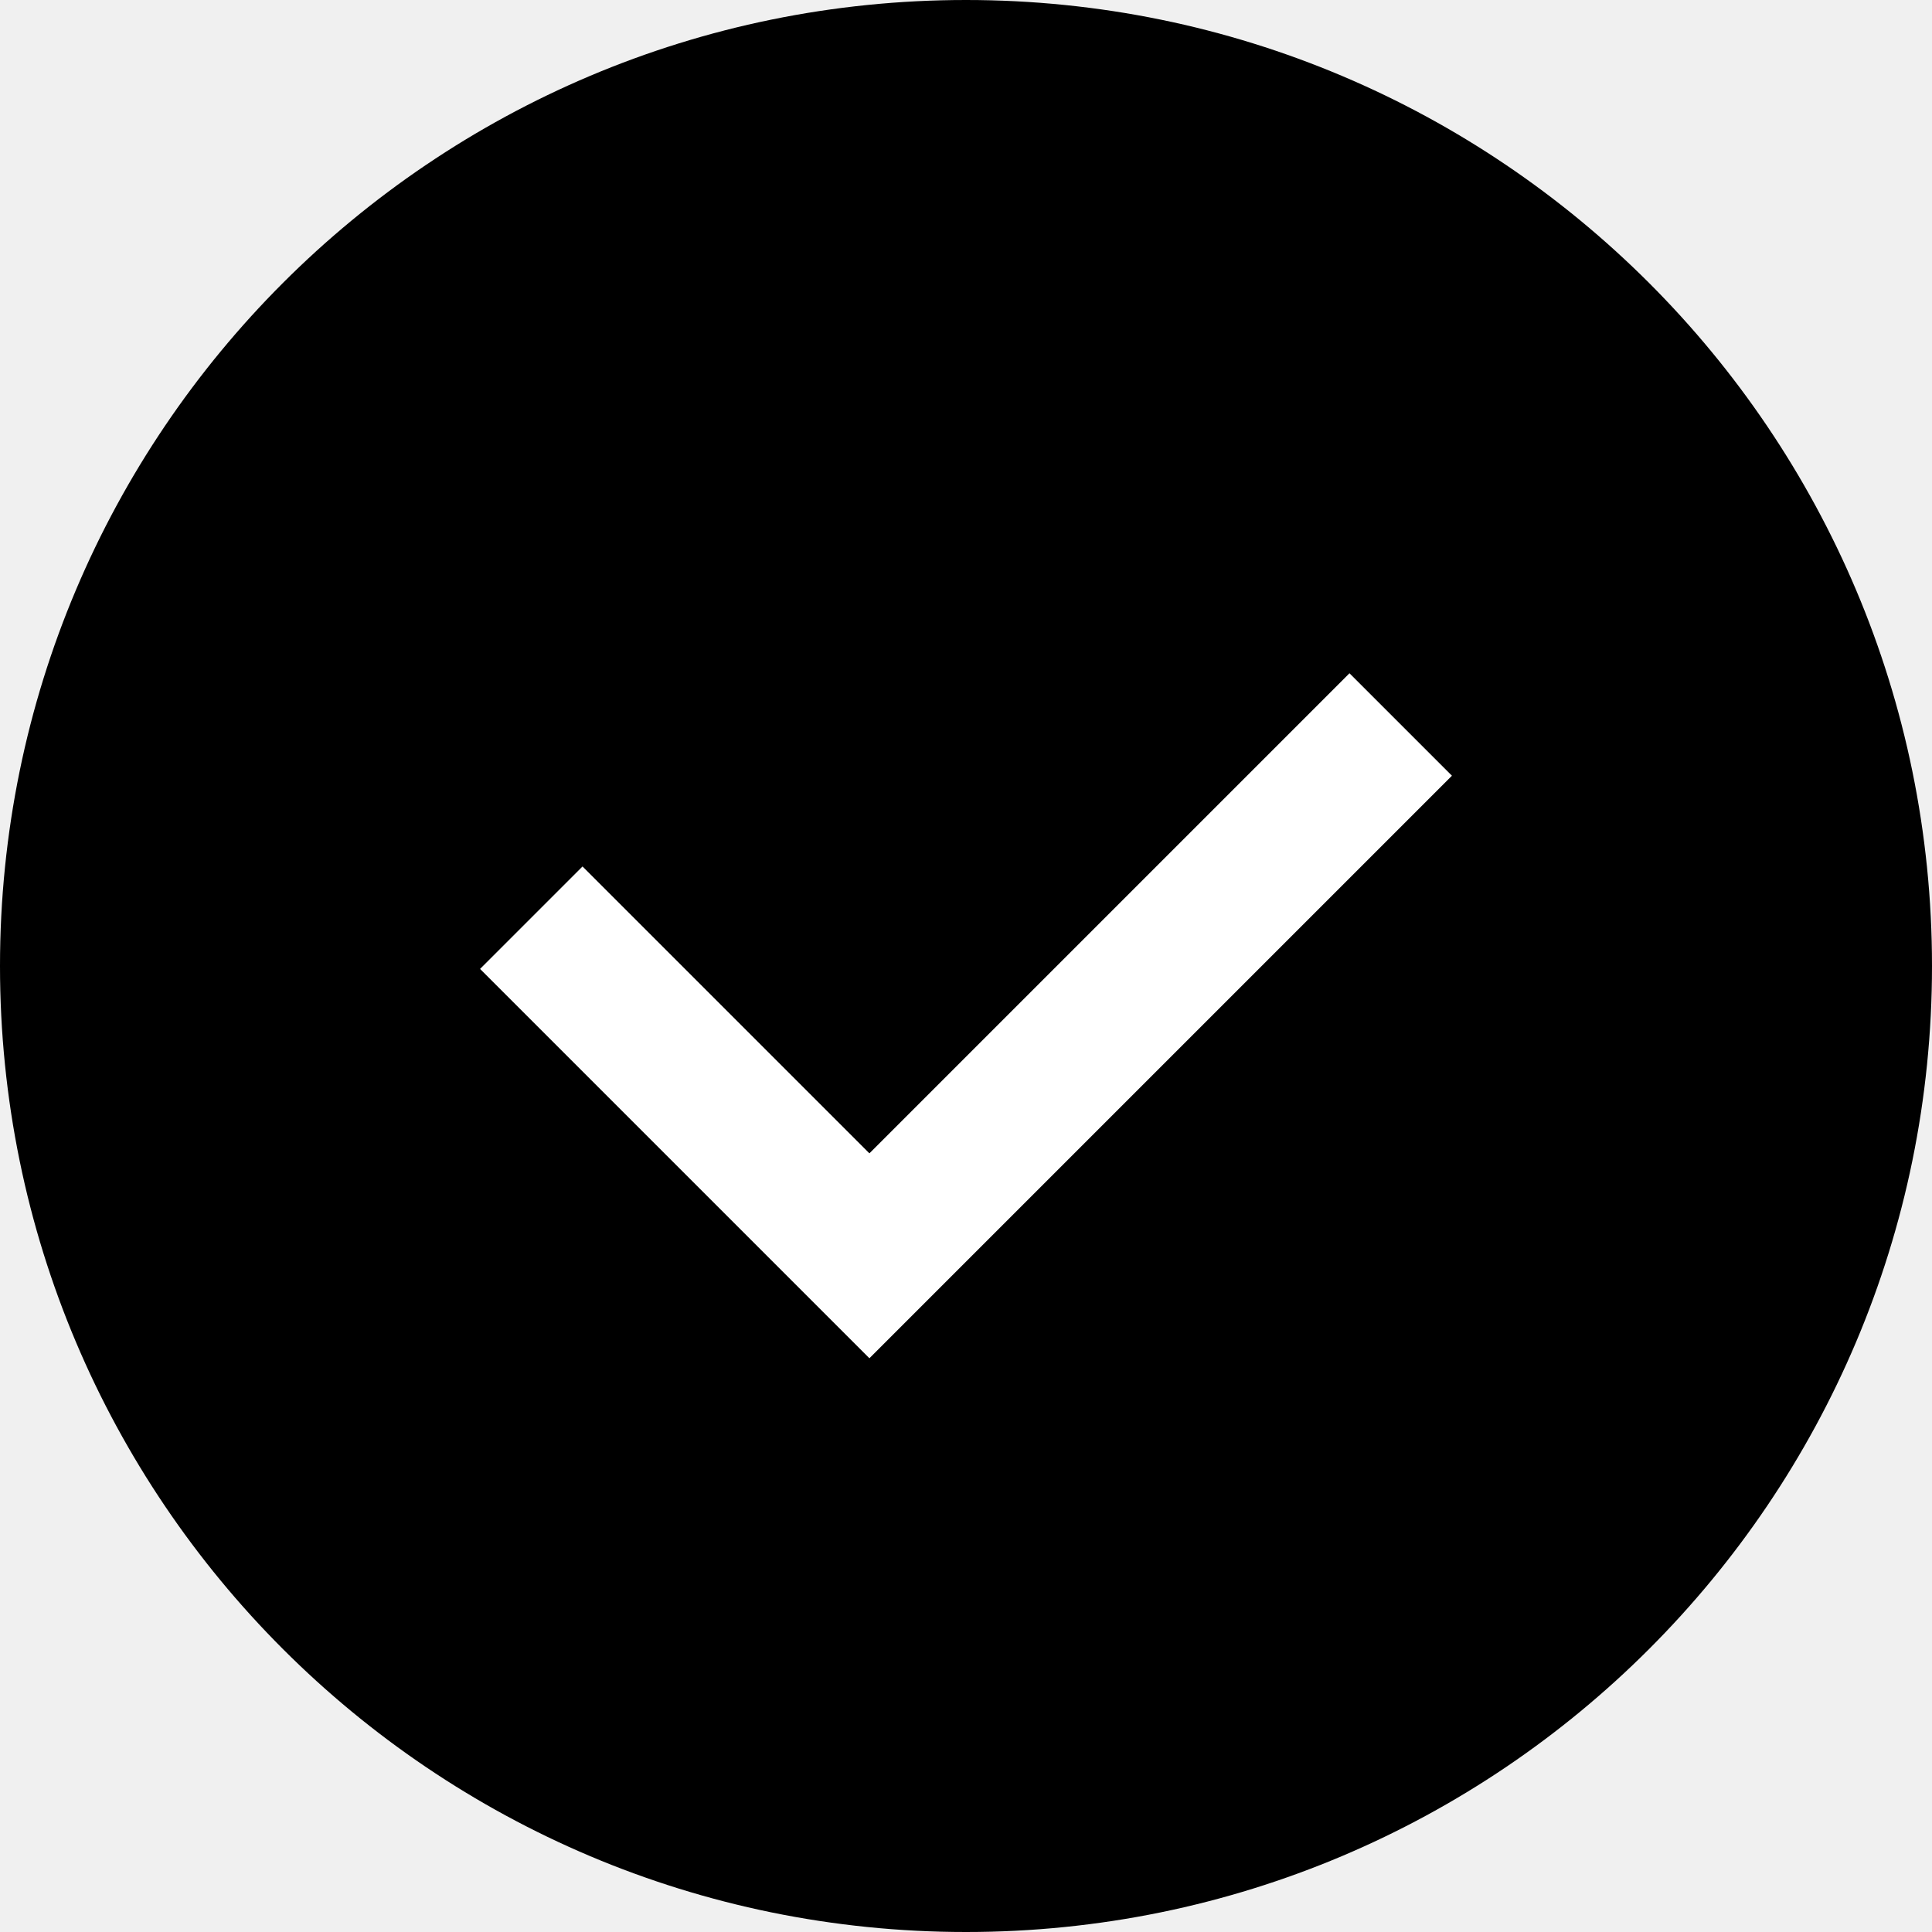
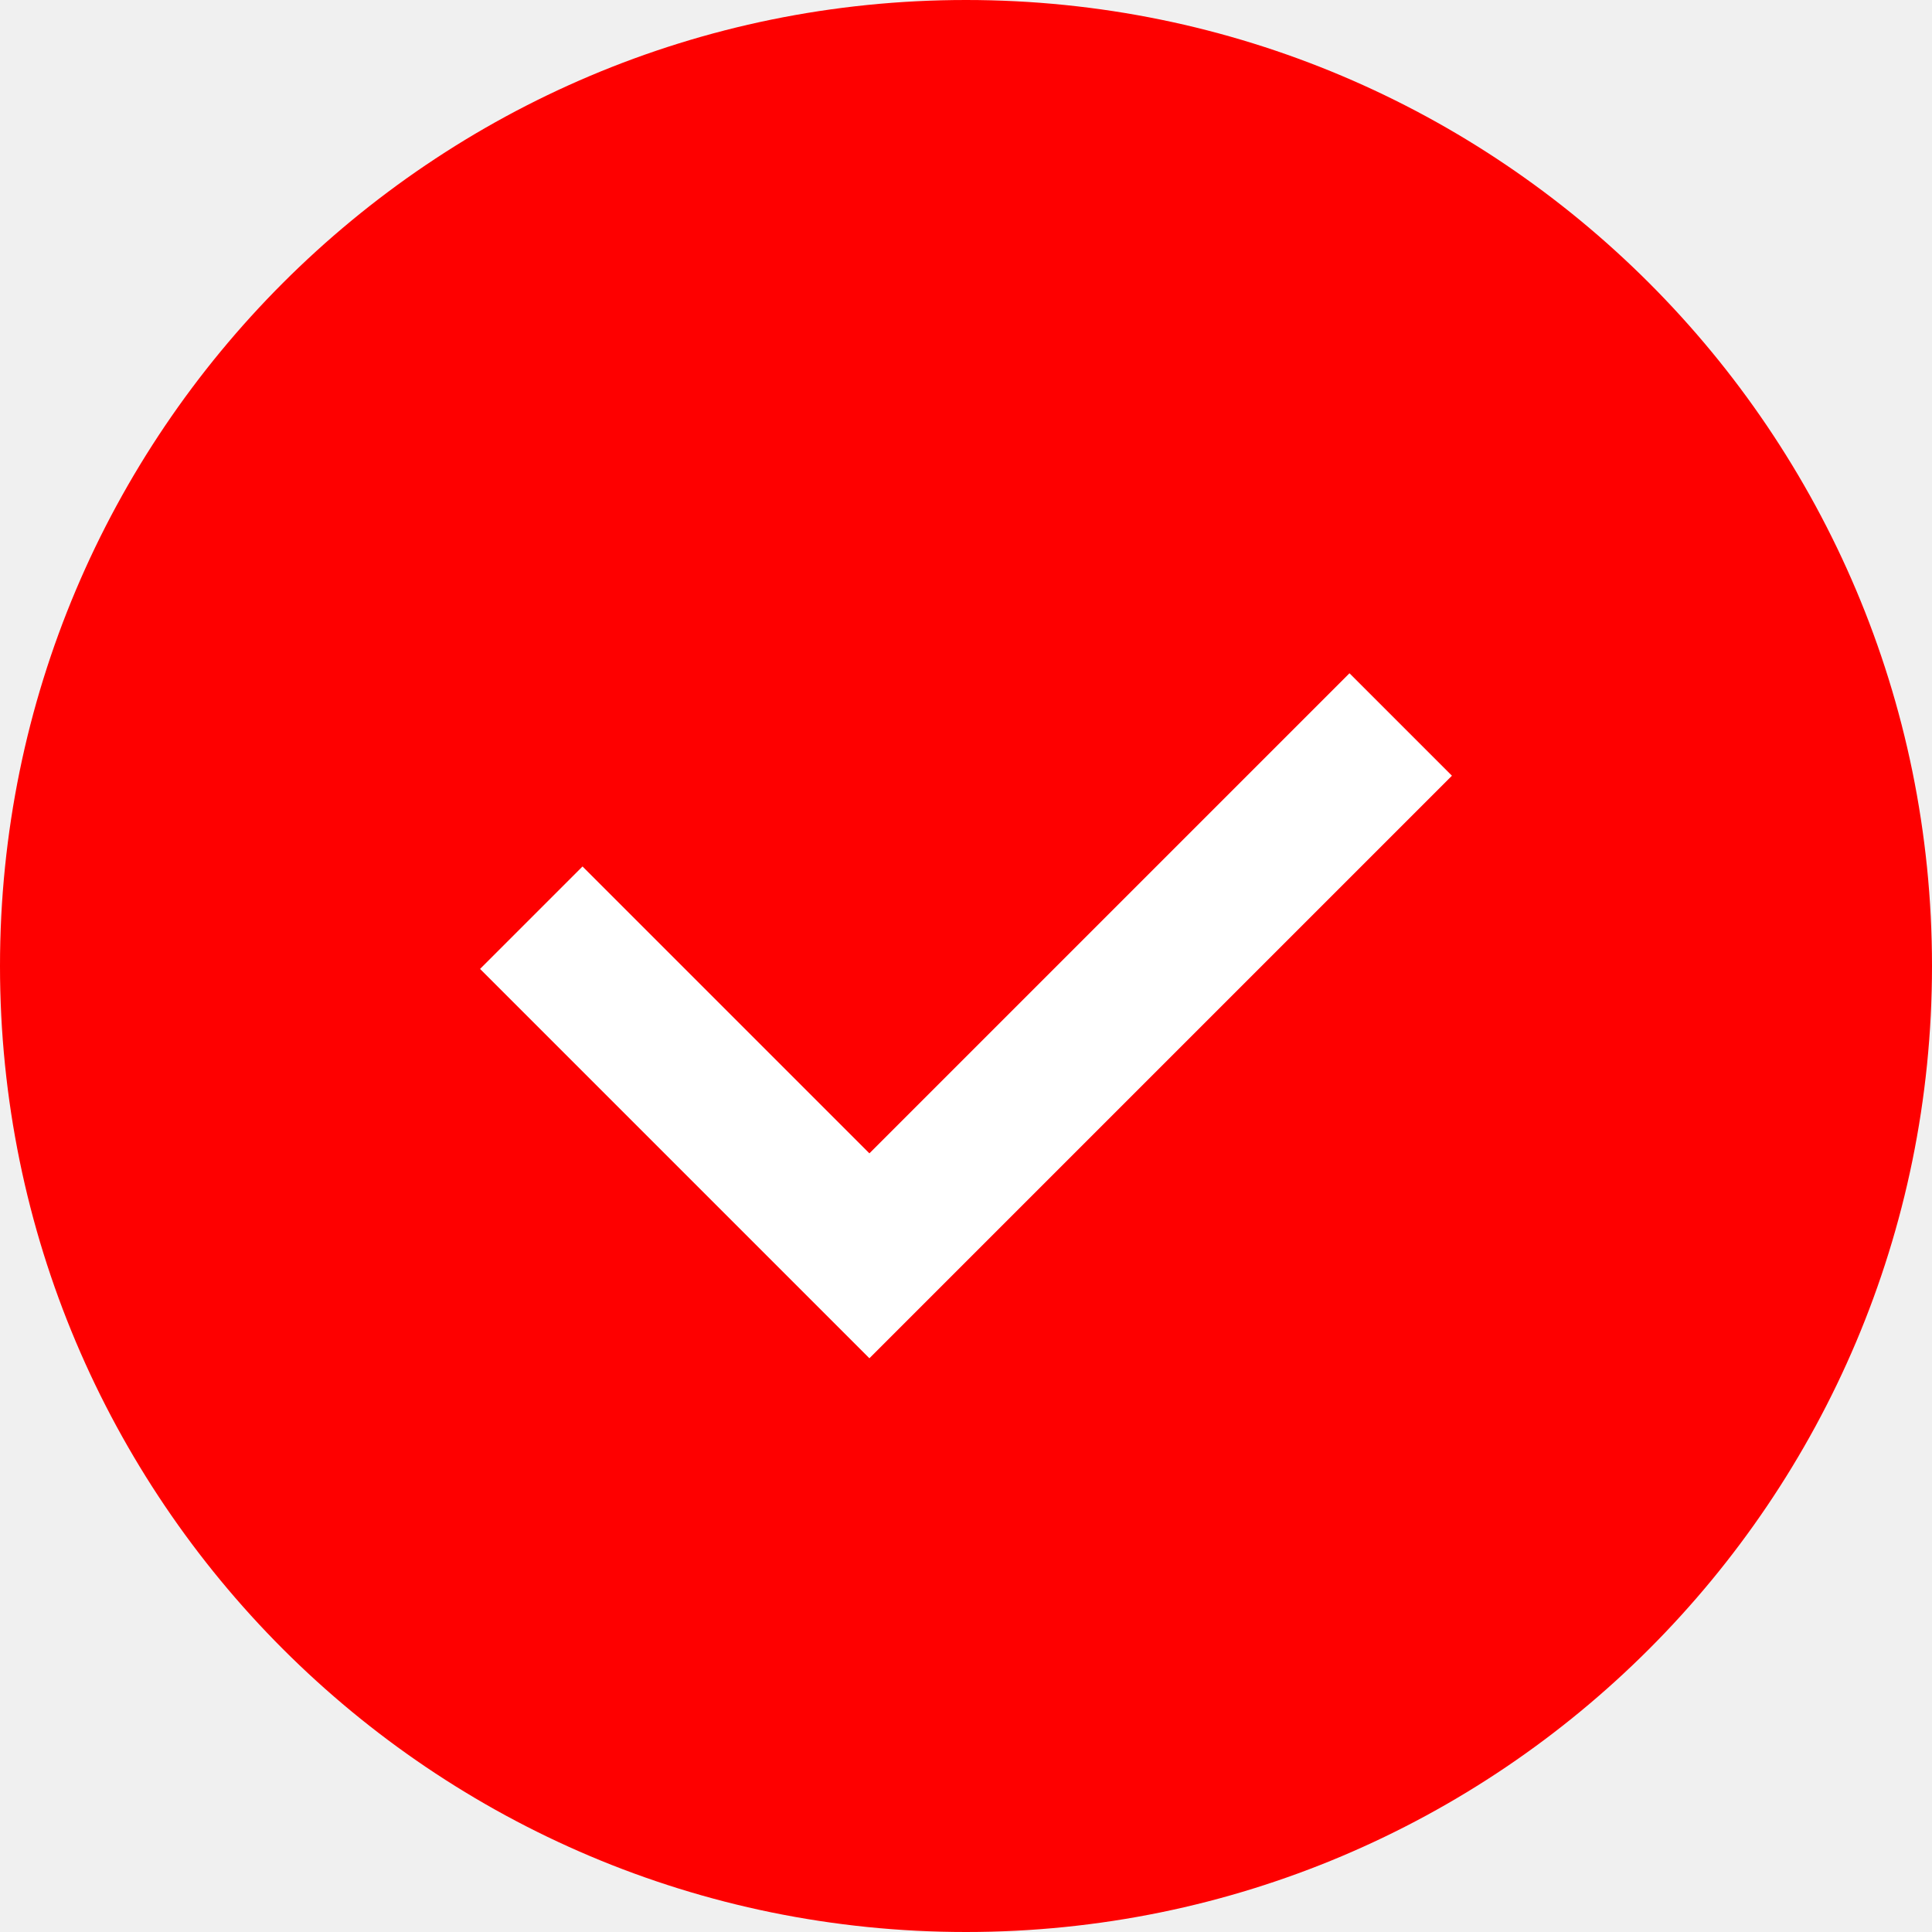
<svg xmlns="http://www.w3.org/2000/svg" width="20" height="20" viewBox="0 0 20 20" fill="none">
-   <circle cx="10" cy="10" r="10" fill="black" />
+   <circle cx="10" cy="10" r="10" fill="#FE0000" />
  <path d="M5.5 9.5L9 13L14.5 7.5" stroke="white" stroke-width="1.5" />
</svg>
